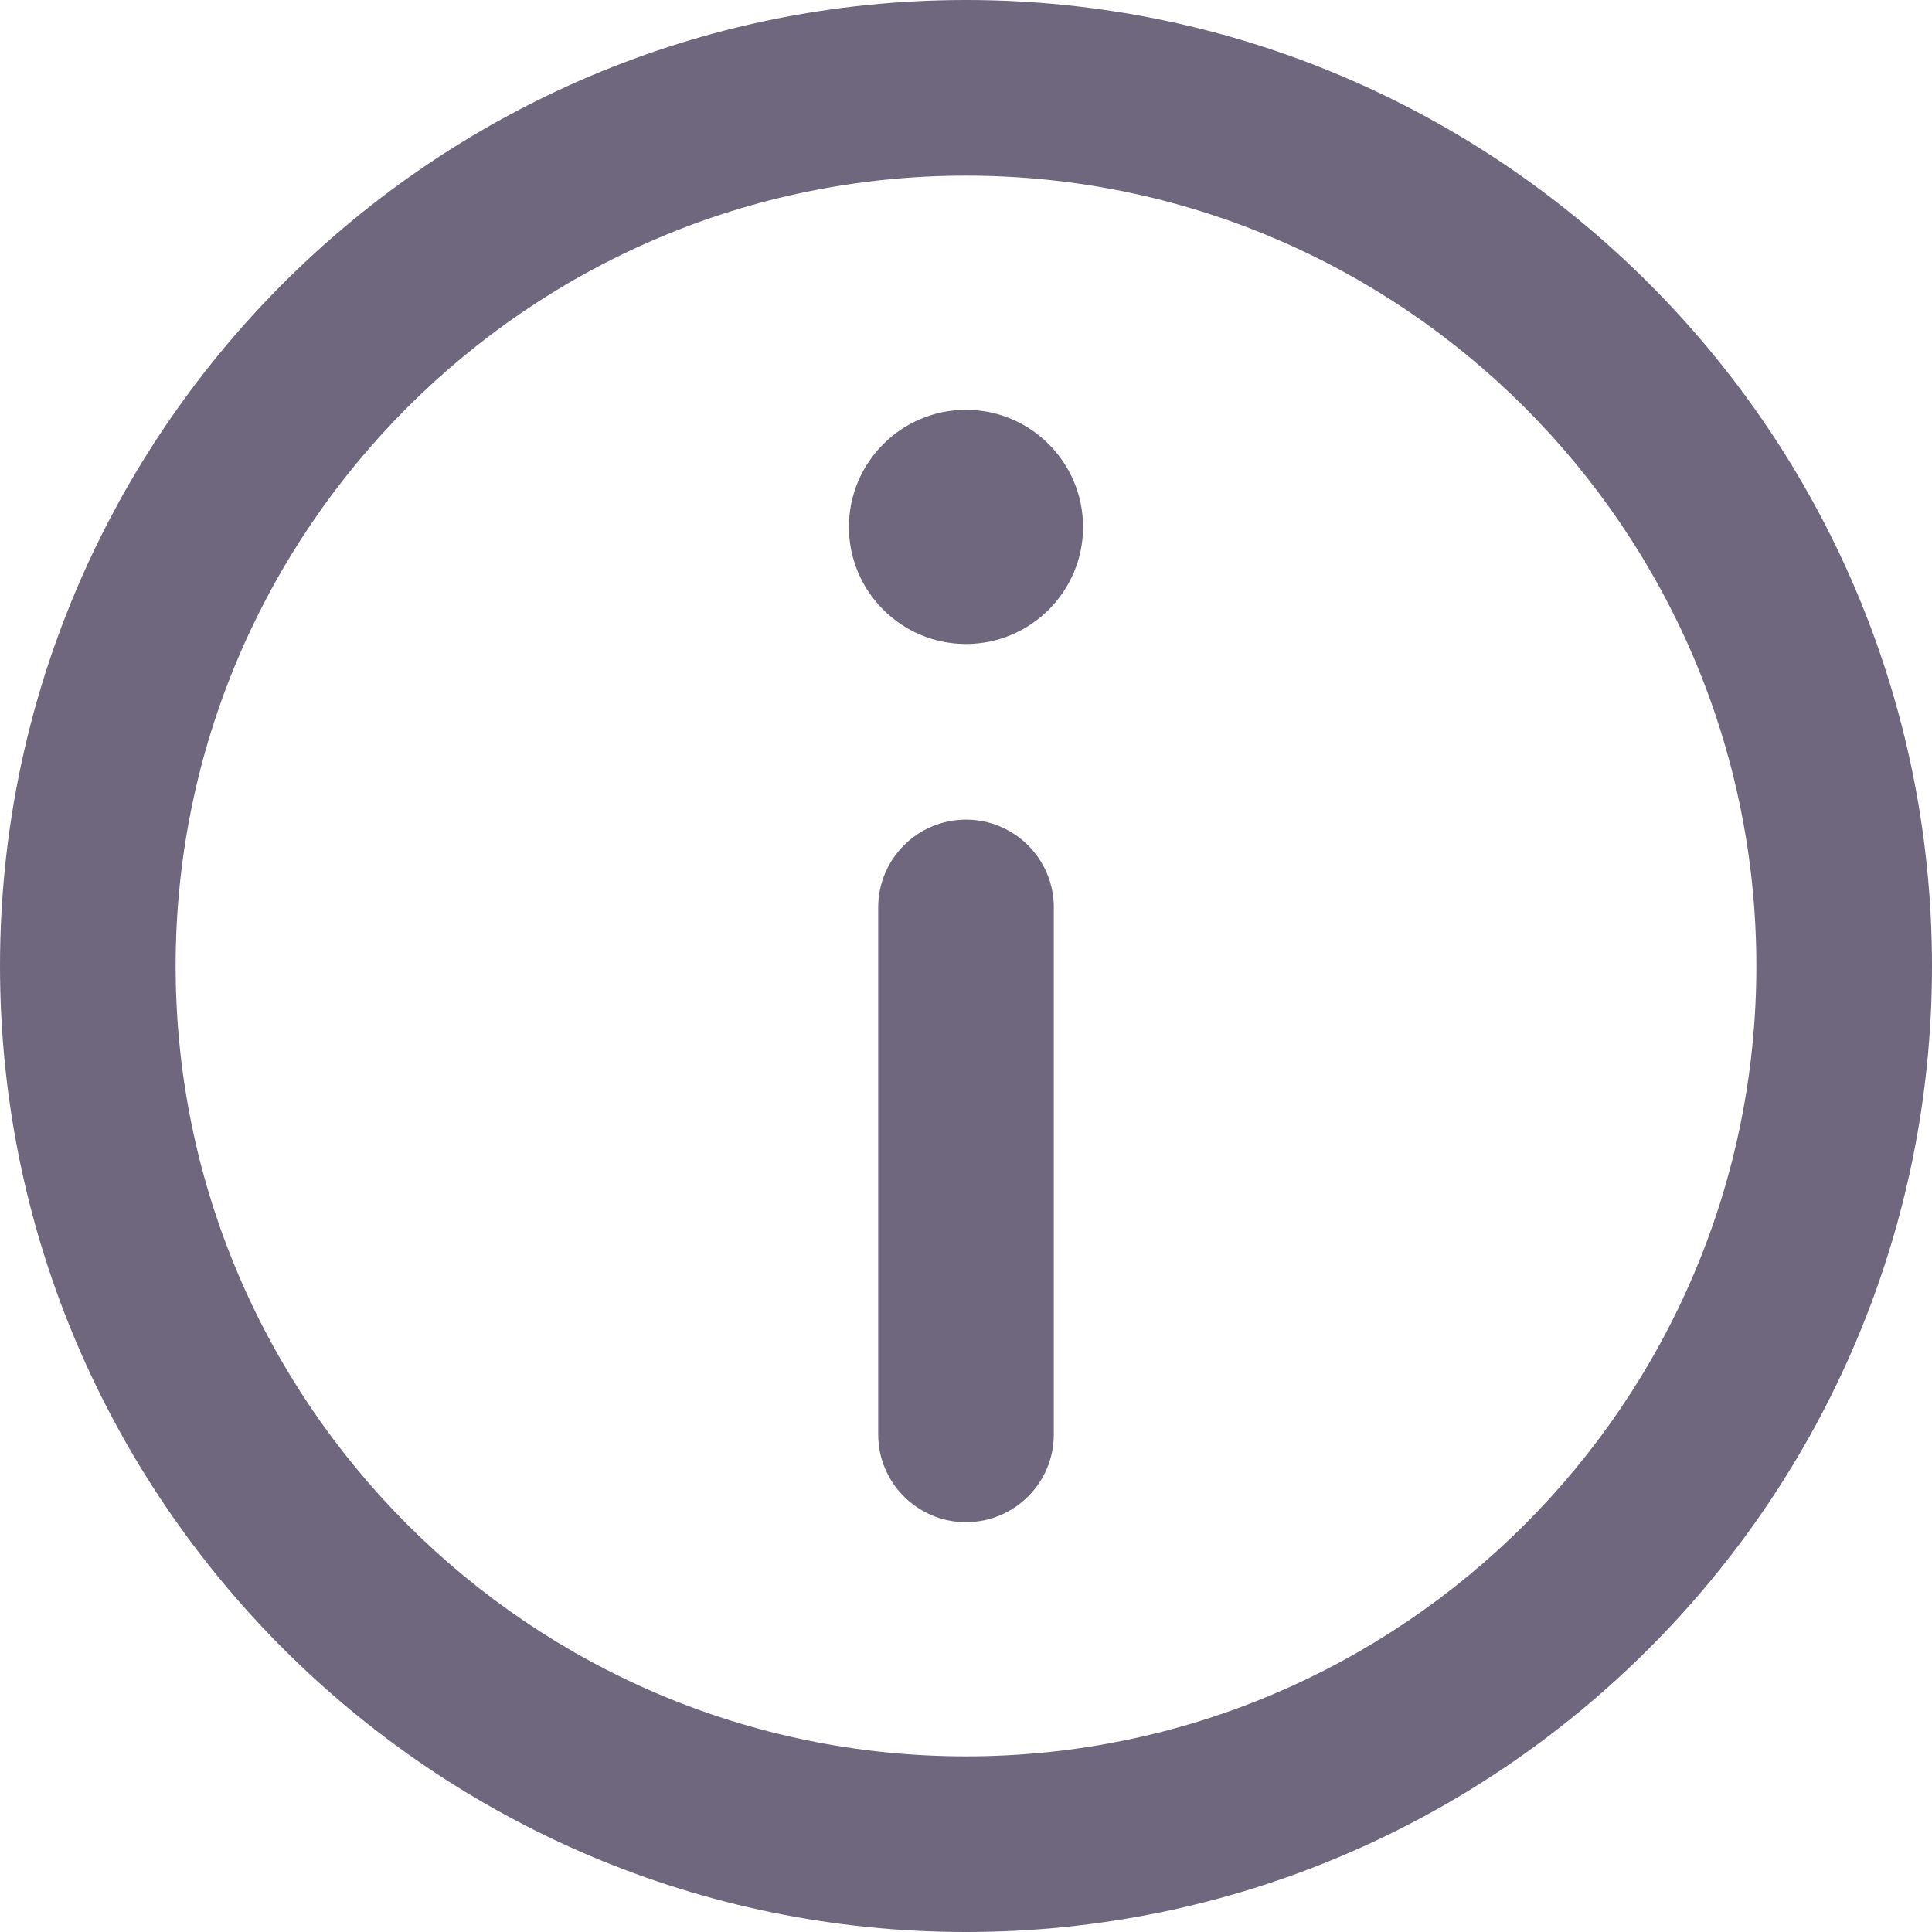
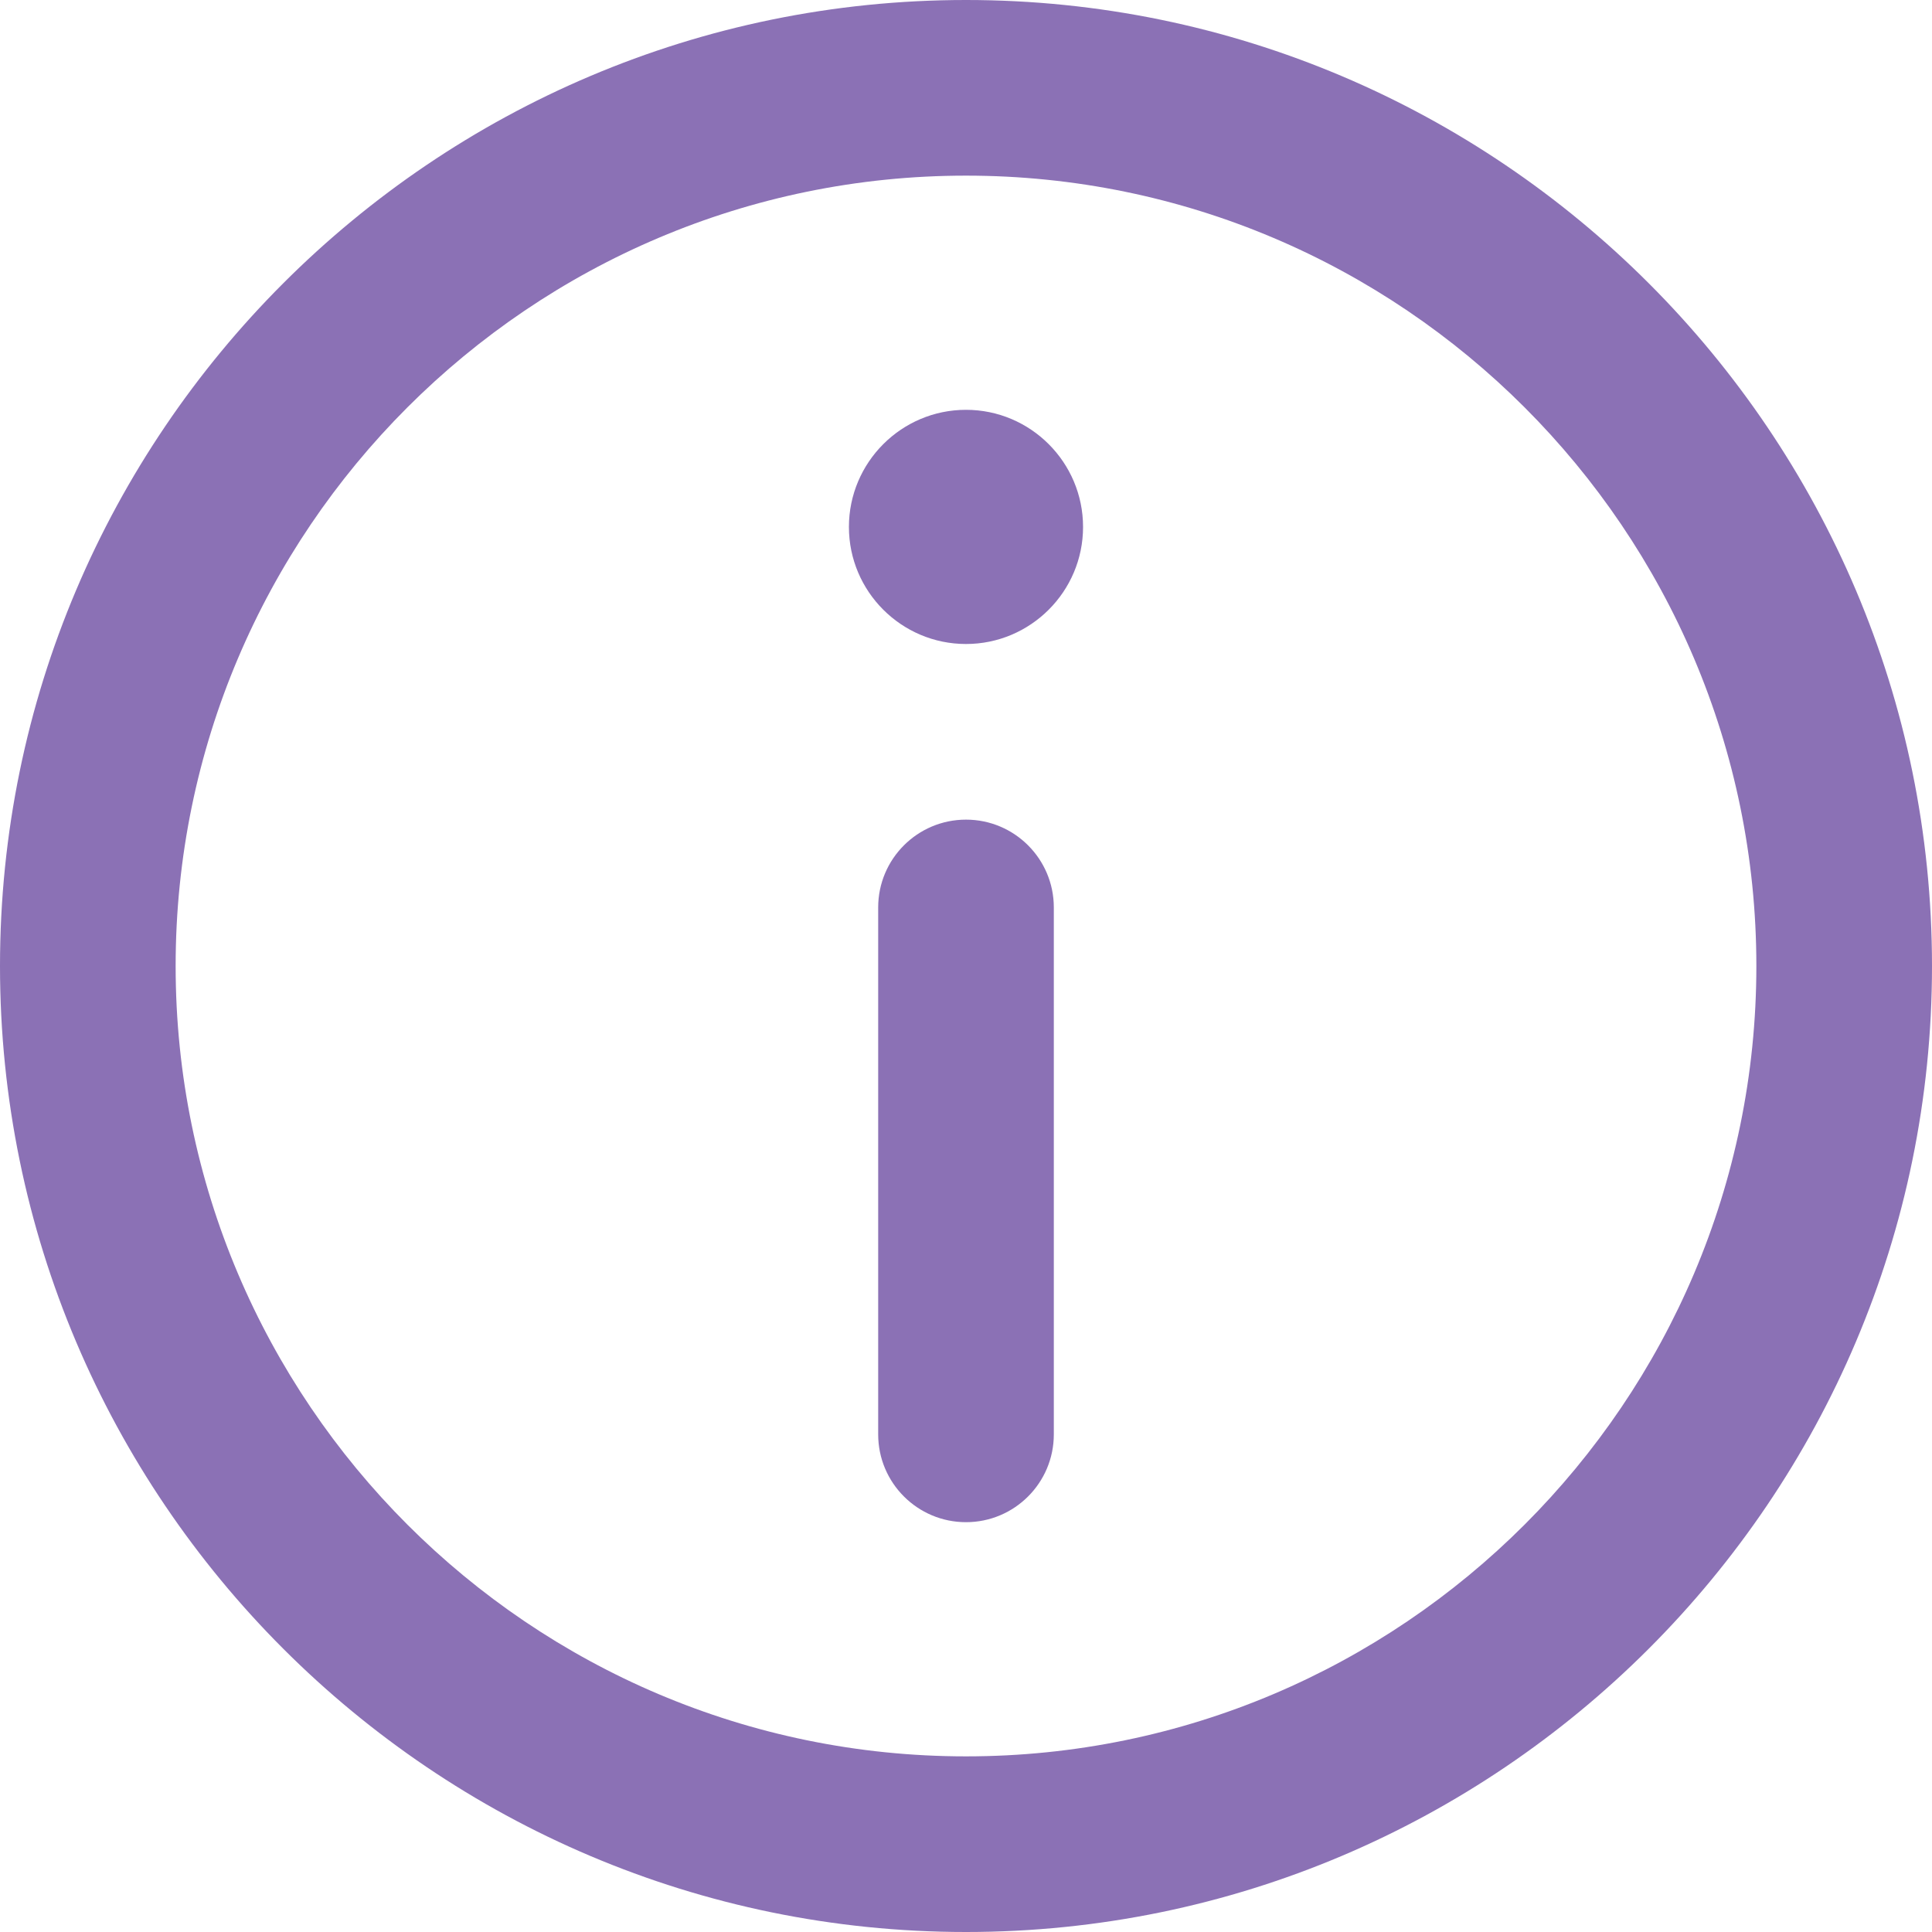
<svg xmlns="http://www.w3.org/2000/svg" version="1.1" id="Capa_1" x="0px" y="0px" viewBox="0 0 330 330" style="enable-background:new 0 0 330 330;" xml:space="preserve">
  <g>
-     <path fill="rgba(16,2,39,.6)" d="M165,0C74.019,0,0,74.02,0,165.001C0,255.982,74.019,330,165,330s165-74.018,165-164.999C330,74.02,255.981,0,165,0z    M165,300c-74.44,0-135-60.56-135-134.999C30,90.562,90.56,30,165,30s135,60.562,135,135.001C300,239.44,239.439,300,165,300z" />
-     <path fill="rgba(16,2,39,.6)" d="M164.998,70c-11.026,0-19.996,8.976-19.996,20.009c0,11.023,8.97,19.991,19.996,19.991   c11.026,0,19.996-8.968,19.996-19.991C184.994,78.976,176.024,70,164.998,70z" />
-     <path fill="rgba(16,2,39,.6)" d="M165,140c-8.284,0-15,6.716-15,15v90c0,8.284,6.716,15,15,15c8.284,0,15-6.716,15-15v-90C180,146.716,173.284,140,165,140z   " />
+     <path fill="#8B71B5" d="M165,0C74.019,0,0,74.02,0,165.001C0,255.982,74.019,330,165,330s165-74.018,165-164.999C330,74.02,255.981,0,165,0z    M165,300c-74.44,0-135-60.56-135-134.999C30,90.562,90.56,30,165,30s135,60.562,135,135.001C300,239.44,239.439,300,165,300z" />
+     <path fill="#8B71B5" d="M164.998,70c-11.026,0-19.996,8.976-19.996,20.009c0,11.023,8.97,19.991,19.996,19.991   c11.026,0,19.996-8.968,19.996-19.991C184.994,78.976,176.024,70,164.998,70z" />
+     <path fill="#8B71B5" d="M165,140c-8.284,0-15,6.716-15,15v90c0,8.284,6.716,15,15,15c8.284,0,15-6.716,15-15v-90C180,146.716,173.284,140,165,140z   " />
  </g>
  <g>
</g>
  <g>
</g>
  <g>
</g>
  <g>
</g>
  <g>
</g>
  <g>
</g>
  <g>
</g>
  <g>
</g>
  <g>
</g>
  <g>
</g>
  <g>
</g>
  <g>
</g>
  <g>
</g>
  <g>
</g>
  <g>
</g>
</svg>
